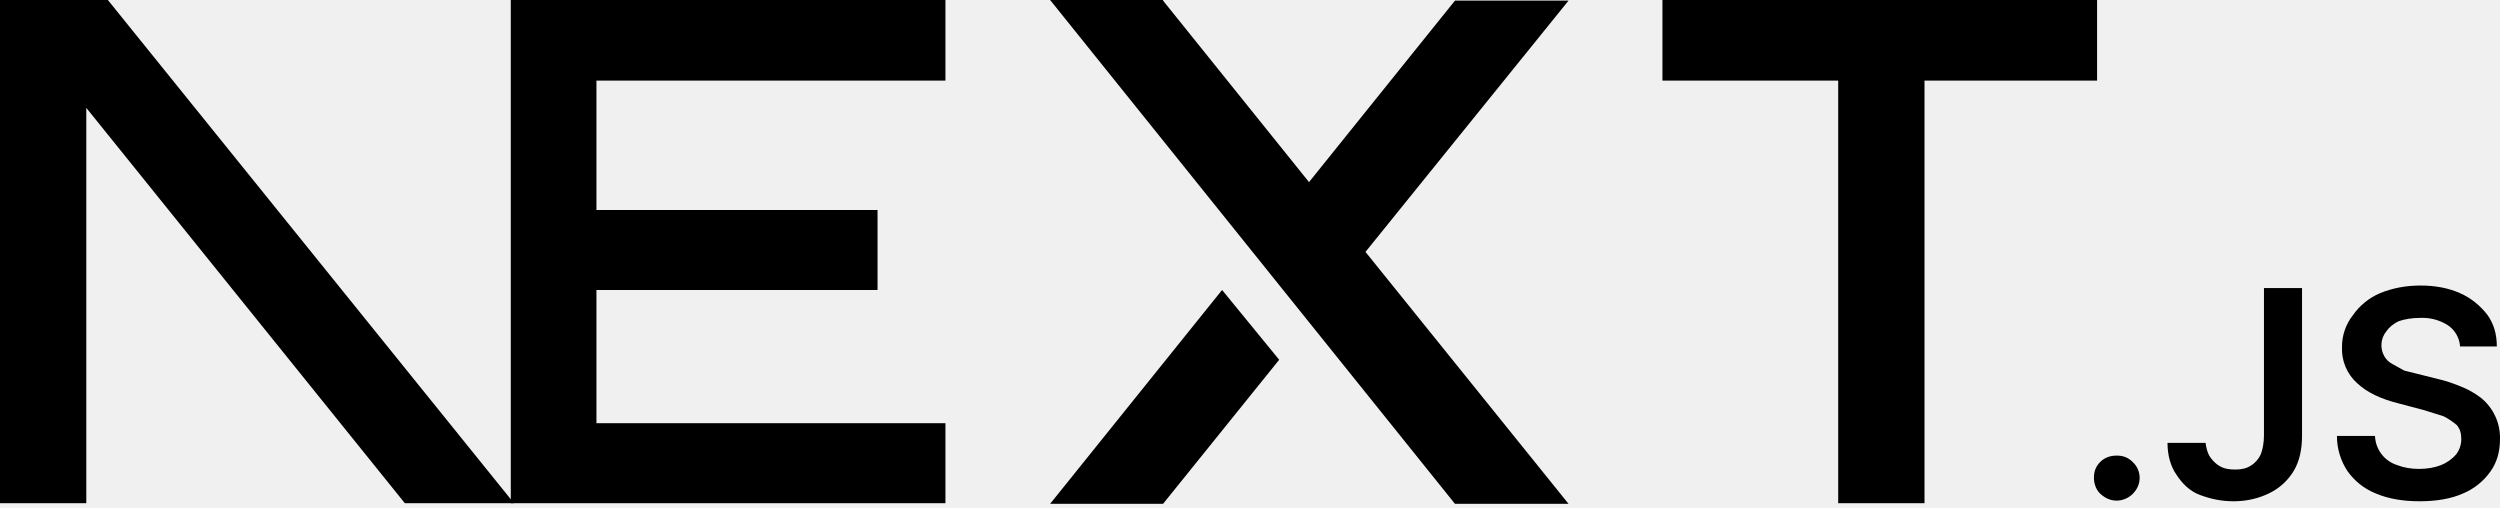
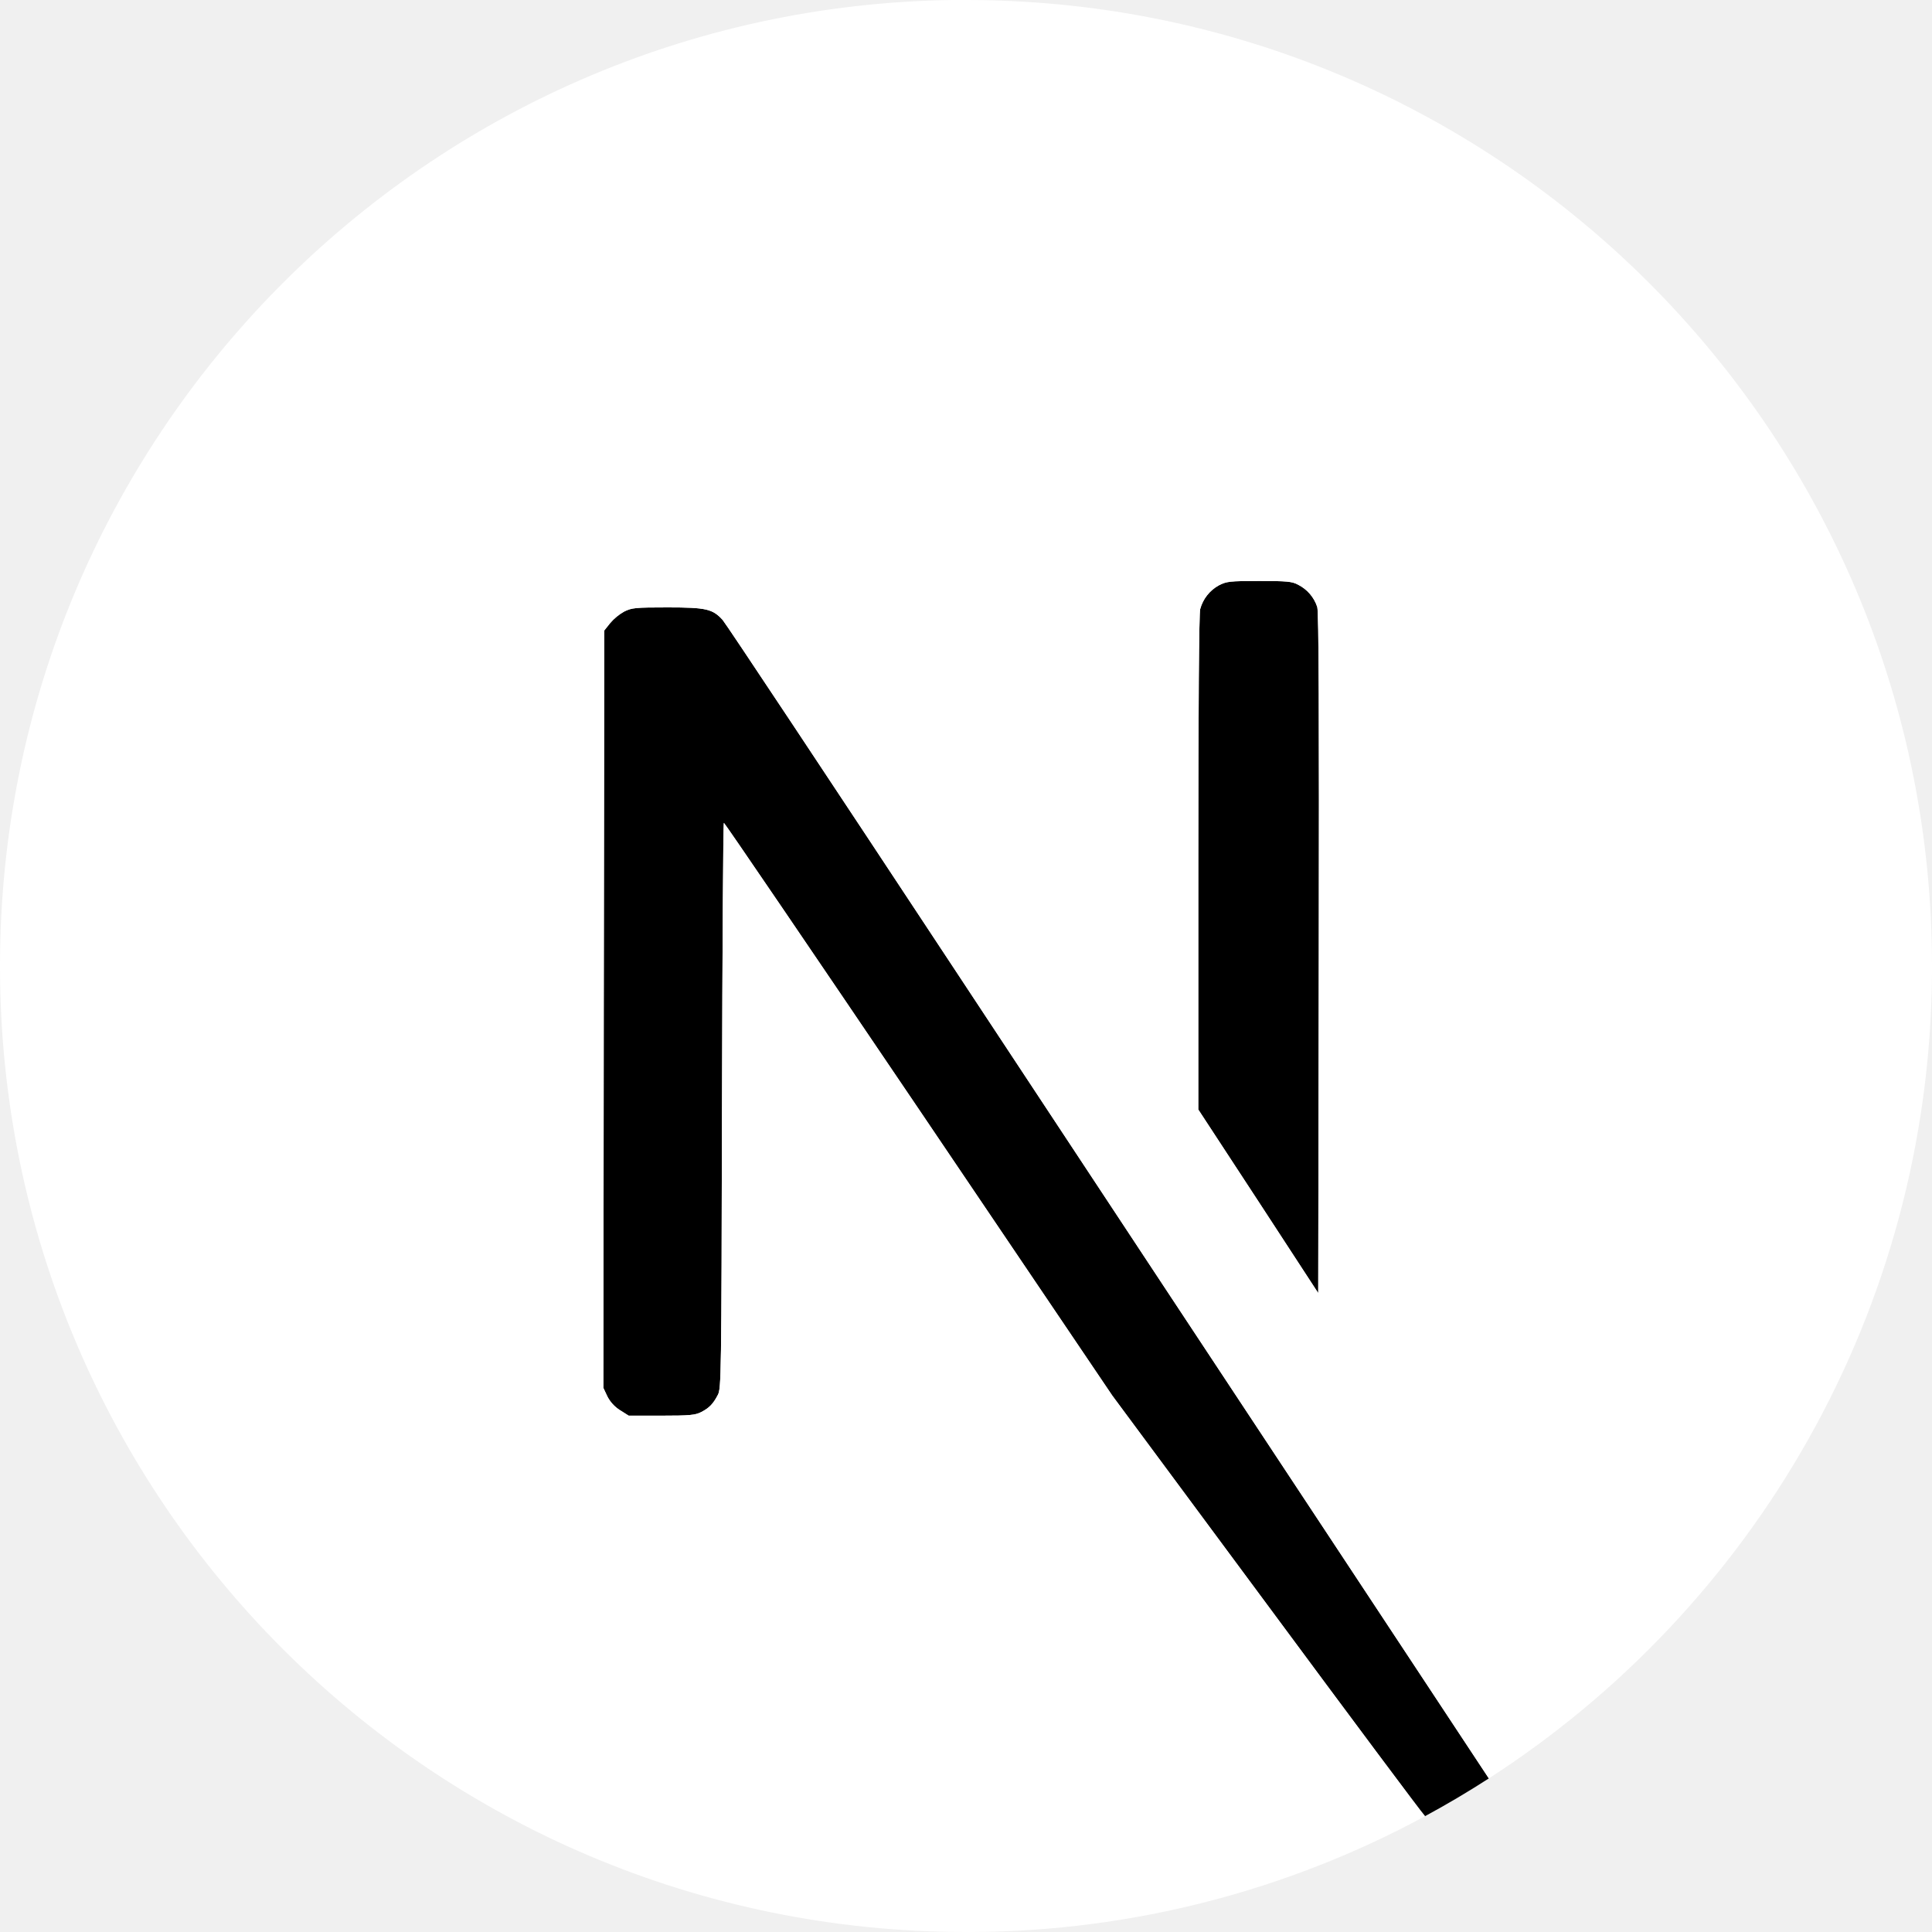
- <svg xmlns="http://www.w3.org/2000/svg" fill="none" viewBox="0 0 394 80">
-   <path fill="#000" d="M262 0h68.5v12.7h-27.2v66.6h-13.6V12.7H262V0ZM149 0v12.7H94v20.4h44.3v12.6H94v21h55v12.6H80.5V0h68.7zm34.3 0h-17.8l63.8 79.4h17.9l-32-39.7 32-39.6h-17.9l-23 28.6-23-28.6zm18.3 56.7-9-11-27.1 33.7h17.8l18.3-22.7z" />
-   <path fill="#000" d="M81 79.3 17 0H0v79.3h13.6V17l50.2 62.3H81Zm252.6-.4c-1 0-1.8-.4-2.5-1s-1.1-1.6-1.1-2.6.3-1.8 1-2.5 1.6-1 2.6-1 1.8.3 2.5 1a3.4 3.4 0 0 1 .6 4.3 3.7 3.7 0 0 1-3 1.8zm23.2-33.5h6v23.3c0 2.1-.4 4-1.3 5.5a9.1 9.1 0 0 1-3.8 3.5c-1.6.8-3.5 1.3-5.7 1.3-2 0-3.7-.4-5.3-1s-2.8-1.8-3.7-3.2c-.9-1.3-1.4-3-1.4-5h6c.1.8.3 1.6.7 2.2s1 1.2 1.6 1.5c.7.4 1.5.5 2.4.5 1 0 1.8-.2 2.4-.6a4 4 0 0 0 1.6-1.8c.3-.8.5-1.8.5-3V45.5zm30.9 9.1a4.4 4.4 0 0 0-2-3.3 7.5 7.5 0 0 0-4.3-1.1c-1.3 0-2.4.2-3.3.5-.9.4-1.6 1-2 1.6a3.5 3.5 0 0 0-.3 4c.3.5.7.9 1.3 1.2l1.8 1 2 .5 3.2.8c1.3.3 2.5.7 3.7 1.2a13 13 0 0 1 3.2 1.8 8.1 8.1 0 0 1 3 6.5c0 2-.5 3.7-1.5 5.1a10 10 0 0 1-4.4 3.5c-1.8.8-4.1 1.2-6.8 1.2-2.6 0-4.9-.4-6.8-1.2-2-.8-3.4-2-4.5-3.5a10 10 0 0 1-1.7-5.6h6a5 5 0 0 0 3.5 4.6c1 .4 2.2.6 3.4.6 1.3 0 2.5-.2 3.5-.6 1-.4 1.8-1 2.4-1.7a4 4 0 0 0 .8-2.4c0-.9-.2-1.6-.7-2.2a11 11 0 0 0-2.1-1.4l-3.2-1-3.8-1c-2.8-.7-5-1.7-6.6-3.2a7.2 7.2 0 0 1-2.4-5.7 8 8 0 0 1 1.7-5 10 10 0 0 1 4.3-3.5c2-.8 4-1.2 6.4-1.2 2.3 0 4.4.4 6.2 1.2 1.8.8 3.2 2 4.3 3.4 1 1.4 1.5 3 1.5 5h-5.8z" />
+ <svg xmlns="http://www.w3.org/2000/svg" id="Layer_1" data-name="Layer 1" viewBox="0 0 800 800">
+   <defs>
+     <style>.cls-1{fill:#fff;}</style>
+   </defs>
+   <path d="M616.47,736.42q-12.91,8.33-26.49,15.67a.59.59,0,0,0-.26-.47c-.63-.47-30-39.8-65.15-87.34l-64-86.4L380.45,459.27c-44.11-65.21-80.39-118.54-80.7-118.54s-.63,52.67-.79,117c-.23,112.68-.31,117.21-1.72,119.87-2,3.83-3.59,5.39-6.88,7.11-2.5,1.26-4.69,1.49-16.5,1.49H260.33l-3.59-2.27a14.56,14.56,0,0,1-5.24-5.7l-1.65-3.52L250,417.91l.23-156.85,2.43-3.05a21.32,21.32,0,0,1,5.79-4.77c3.2-1.57,4.45-1.72,18-1.72,15.95,0,18.61.62,22.76,5.16,1.17,1.25,44.57,66.62,96.5,145.35s122.93,186.25,157.81,239Z" />
+   <path d="M546.08,394.84l-.23,140.59-24.79-38-24.87-38V357.23c0-66.07.31-103.21.78-105a15.94,15.94,0,0,1,7.74-9.85c3.21-1.64,4.38-1.8,16.66-1.8,11.57,0,13.61.16,16.19,1.56a15.79,15.79,0,0,1,7.89,9.23C546.08,253.39,546.24,296.87,546.08,394.84Z" />
+   <path class="cls-1" d="M418.82.44a0,0,0,0,0,0,0Q409.45,0,400,0c-1.9,0-3.8,0-5.7,0h0C176,3.11,0,181,0,400v.1C0,621,179.12,800,400,800h3.22A398.25,398.25,0,0,0,590,752.09a.59.59,0,0,0-.26-.47c-.63-.47-30-39.8-65.15-87.34l-64-86.4L380.45,459.27c-44.11-65.21-80.39-118.54-80.7-118.54s-.63,52.67-.79,117c-.23,112.68-.31,117.21-1.72,119.87-2,3.83-3.59,5.39-6.88,7.11-2.5,1.26-4.69,1.49-16.5,1.49H260.33l-3.59-2.27a14.56,14.56,0,0,1-5.24-5.7l-1.65-3.52L250,417.91l.23-156.85,2.43-3.05a21.32,21.32,0,0,1,5.79-4.77c3.2-1.57,4.45-1.72,18-1.72,15.95,0,18.61.62,22.76,5.16,1.17,1.25,44.57,66.62,96.5,145.35s122.93,186.25,157.81,239l63,95.36C726,665.8,798.83,543.13,800,403.38c0-1.1,0-2.2,0-3.3V400C800,185.38,631,10.26,418.82.44Zm127.26,394.4-.23,140.59-24.79-38-24.87-38V357.23c0-66.07.31-103.21.78-105a15.94,15.94,0,0,1,7.74-9.85c3.21-1.64,4.38-1.8,16.66-1.8,11.57,0,13.61.16,16.19,1.56a15.79,15.79,0,0,1,7.89,9.23C546.08,253.39,546.24,296.87,546.08,394.84Z" />
</svg>
